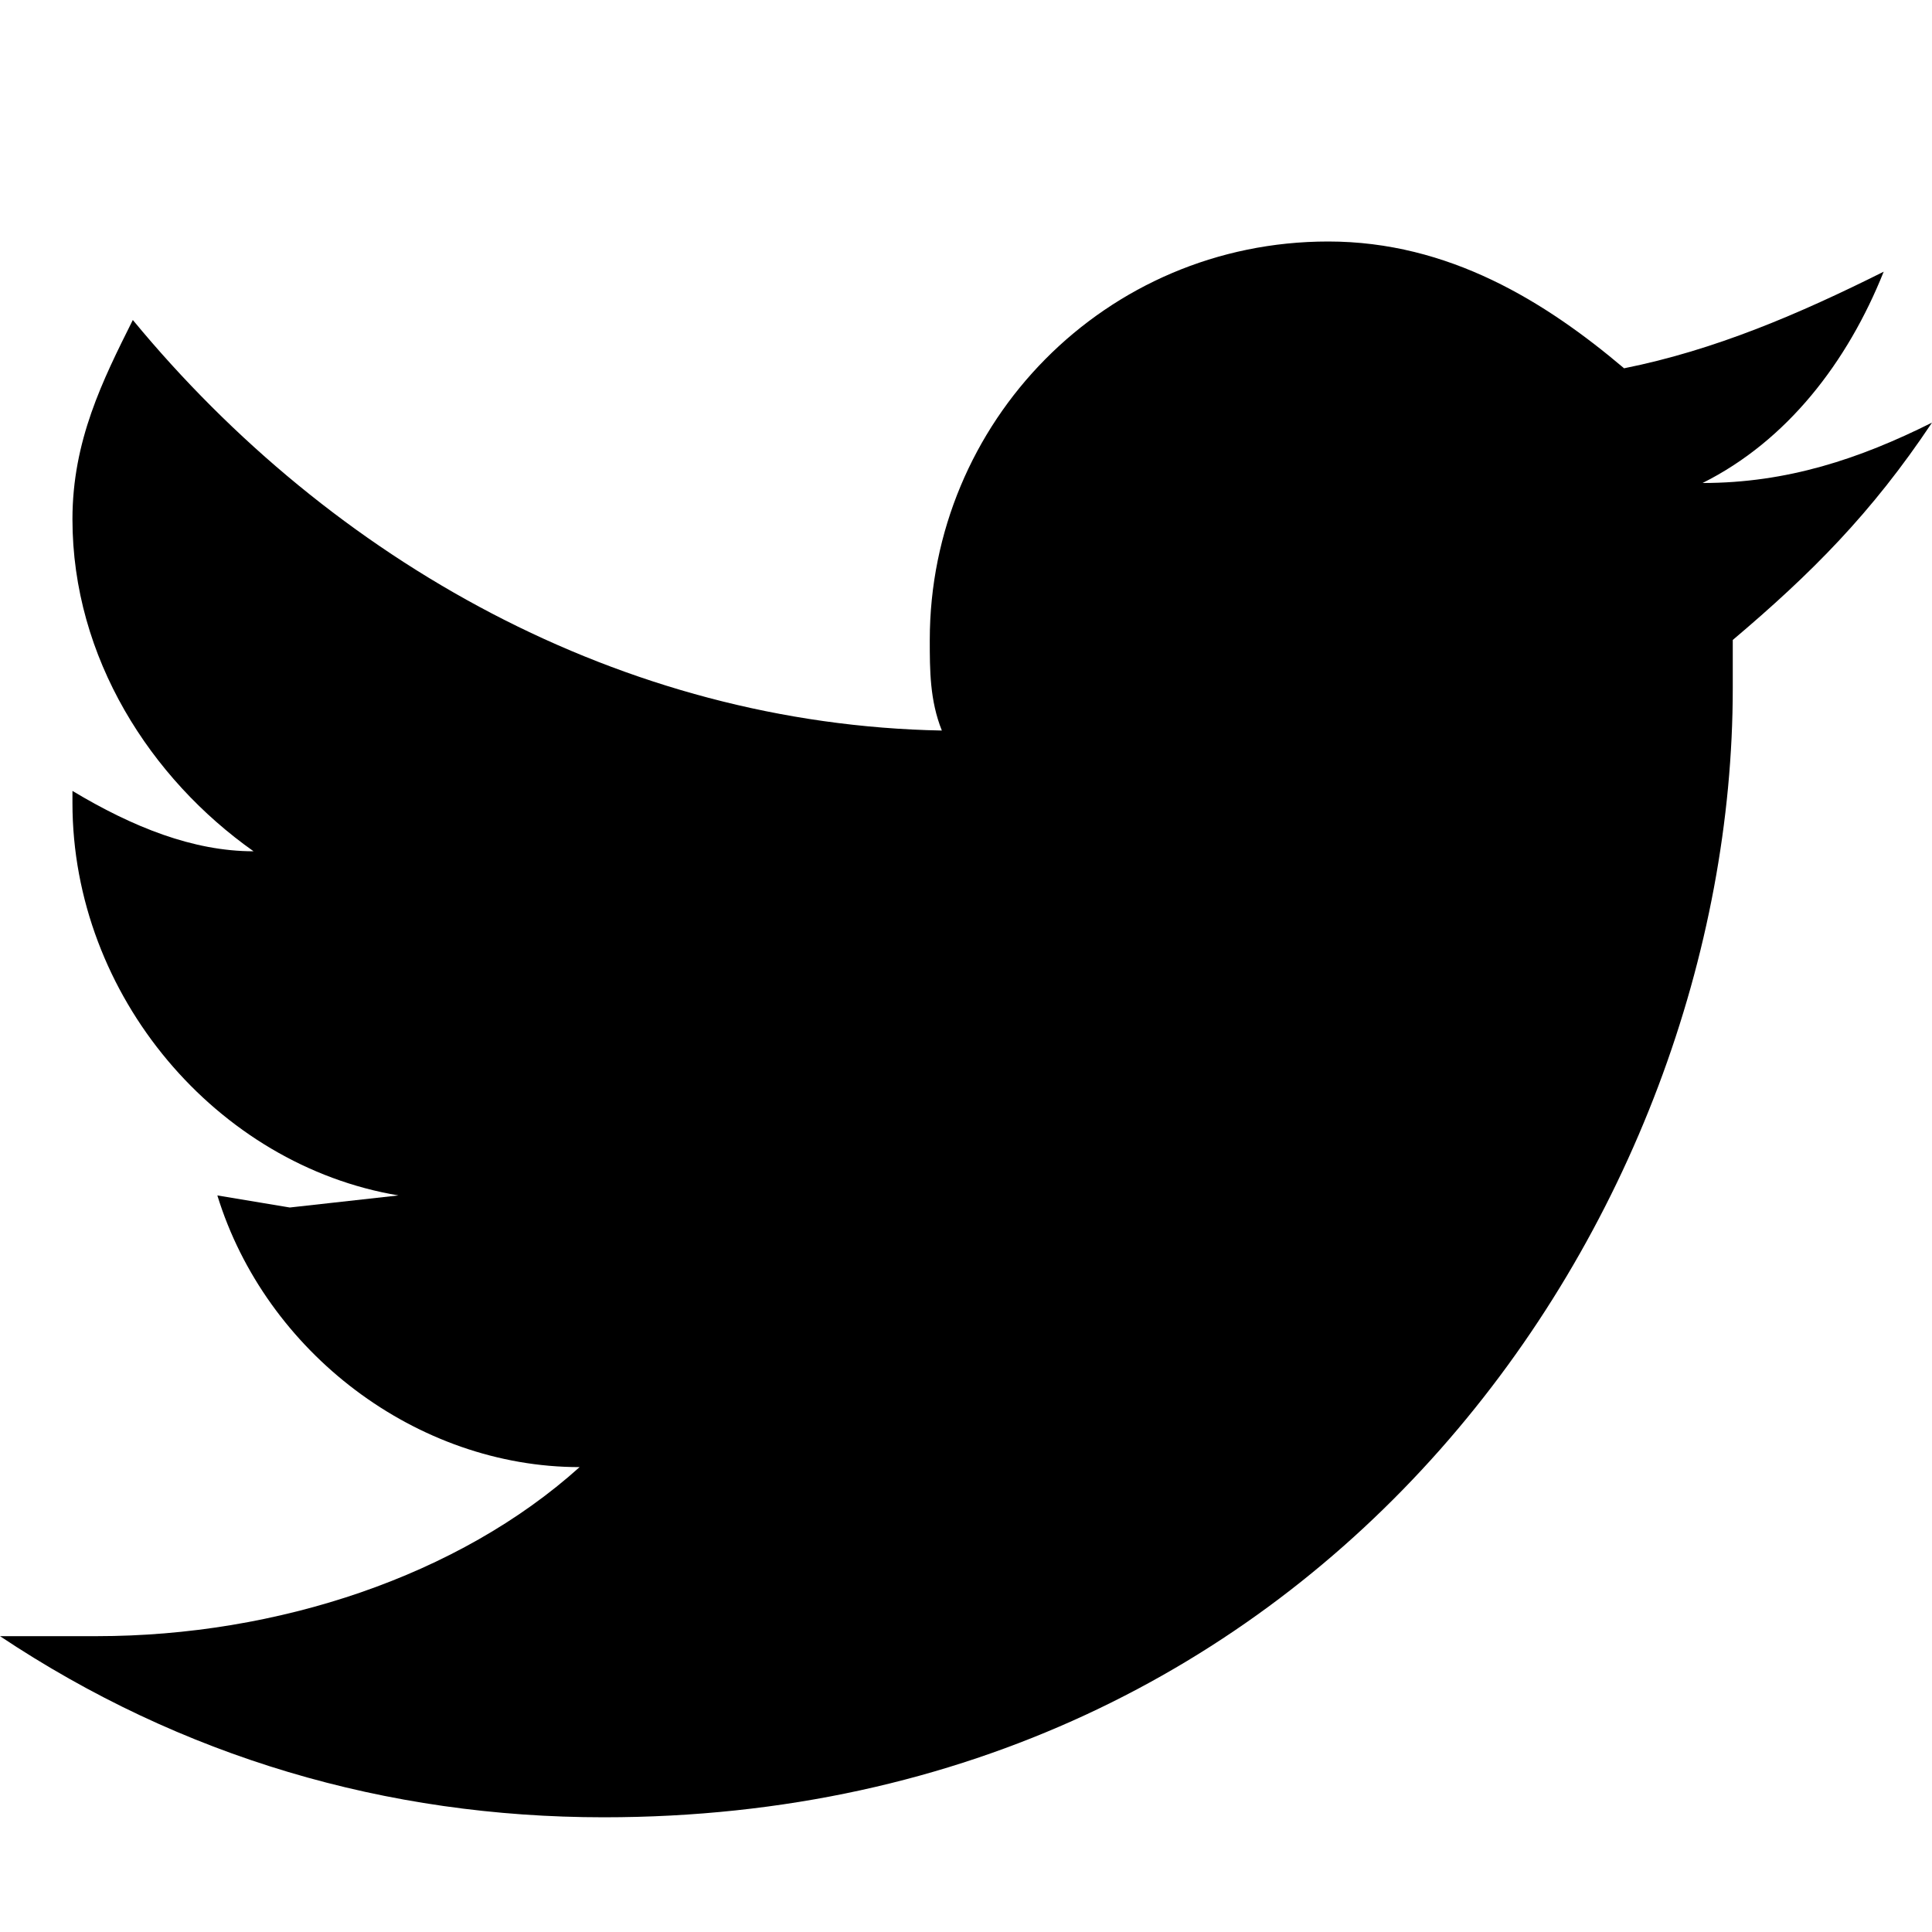
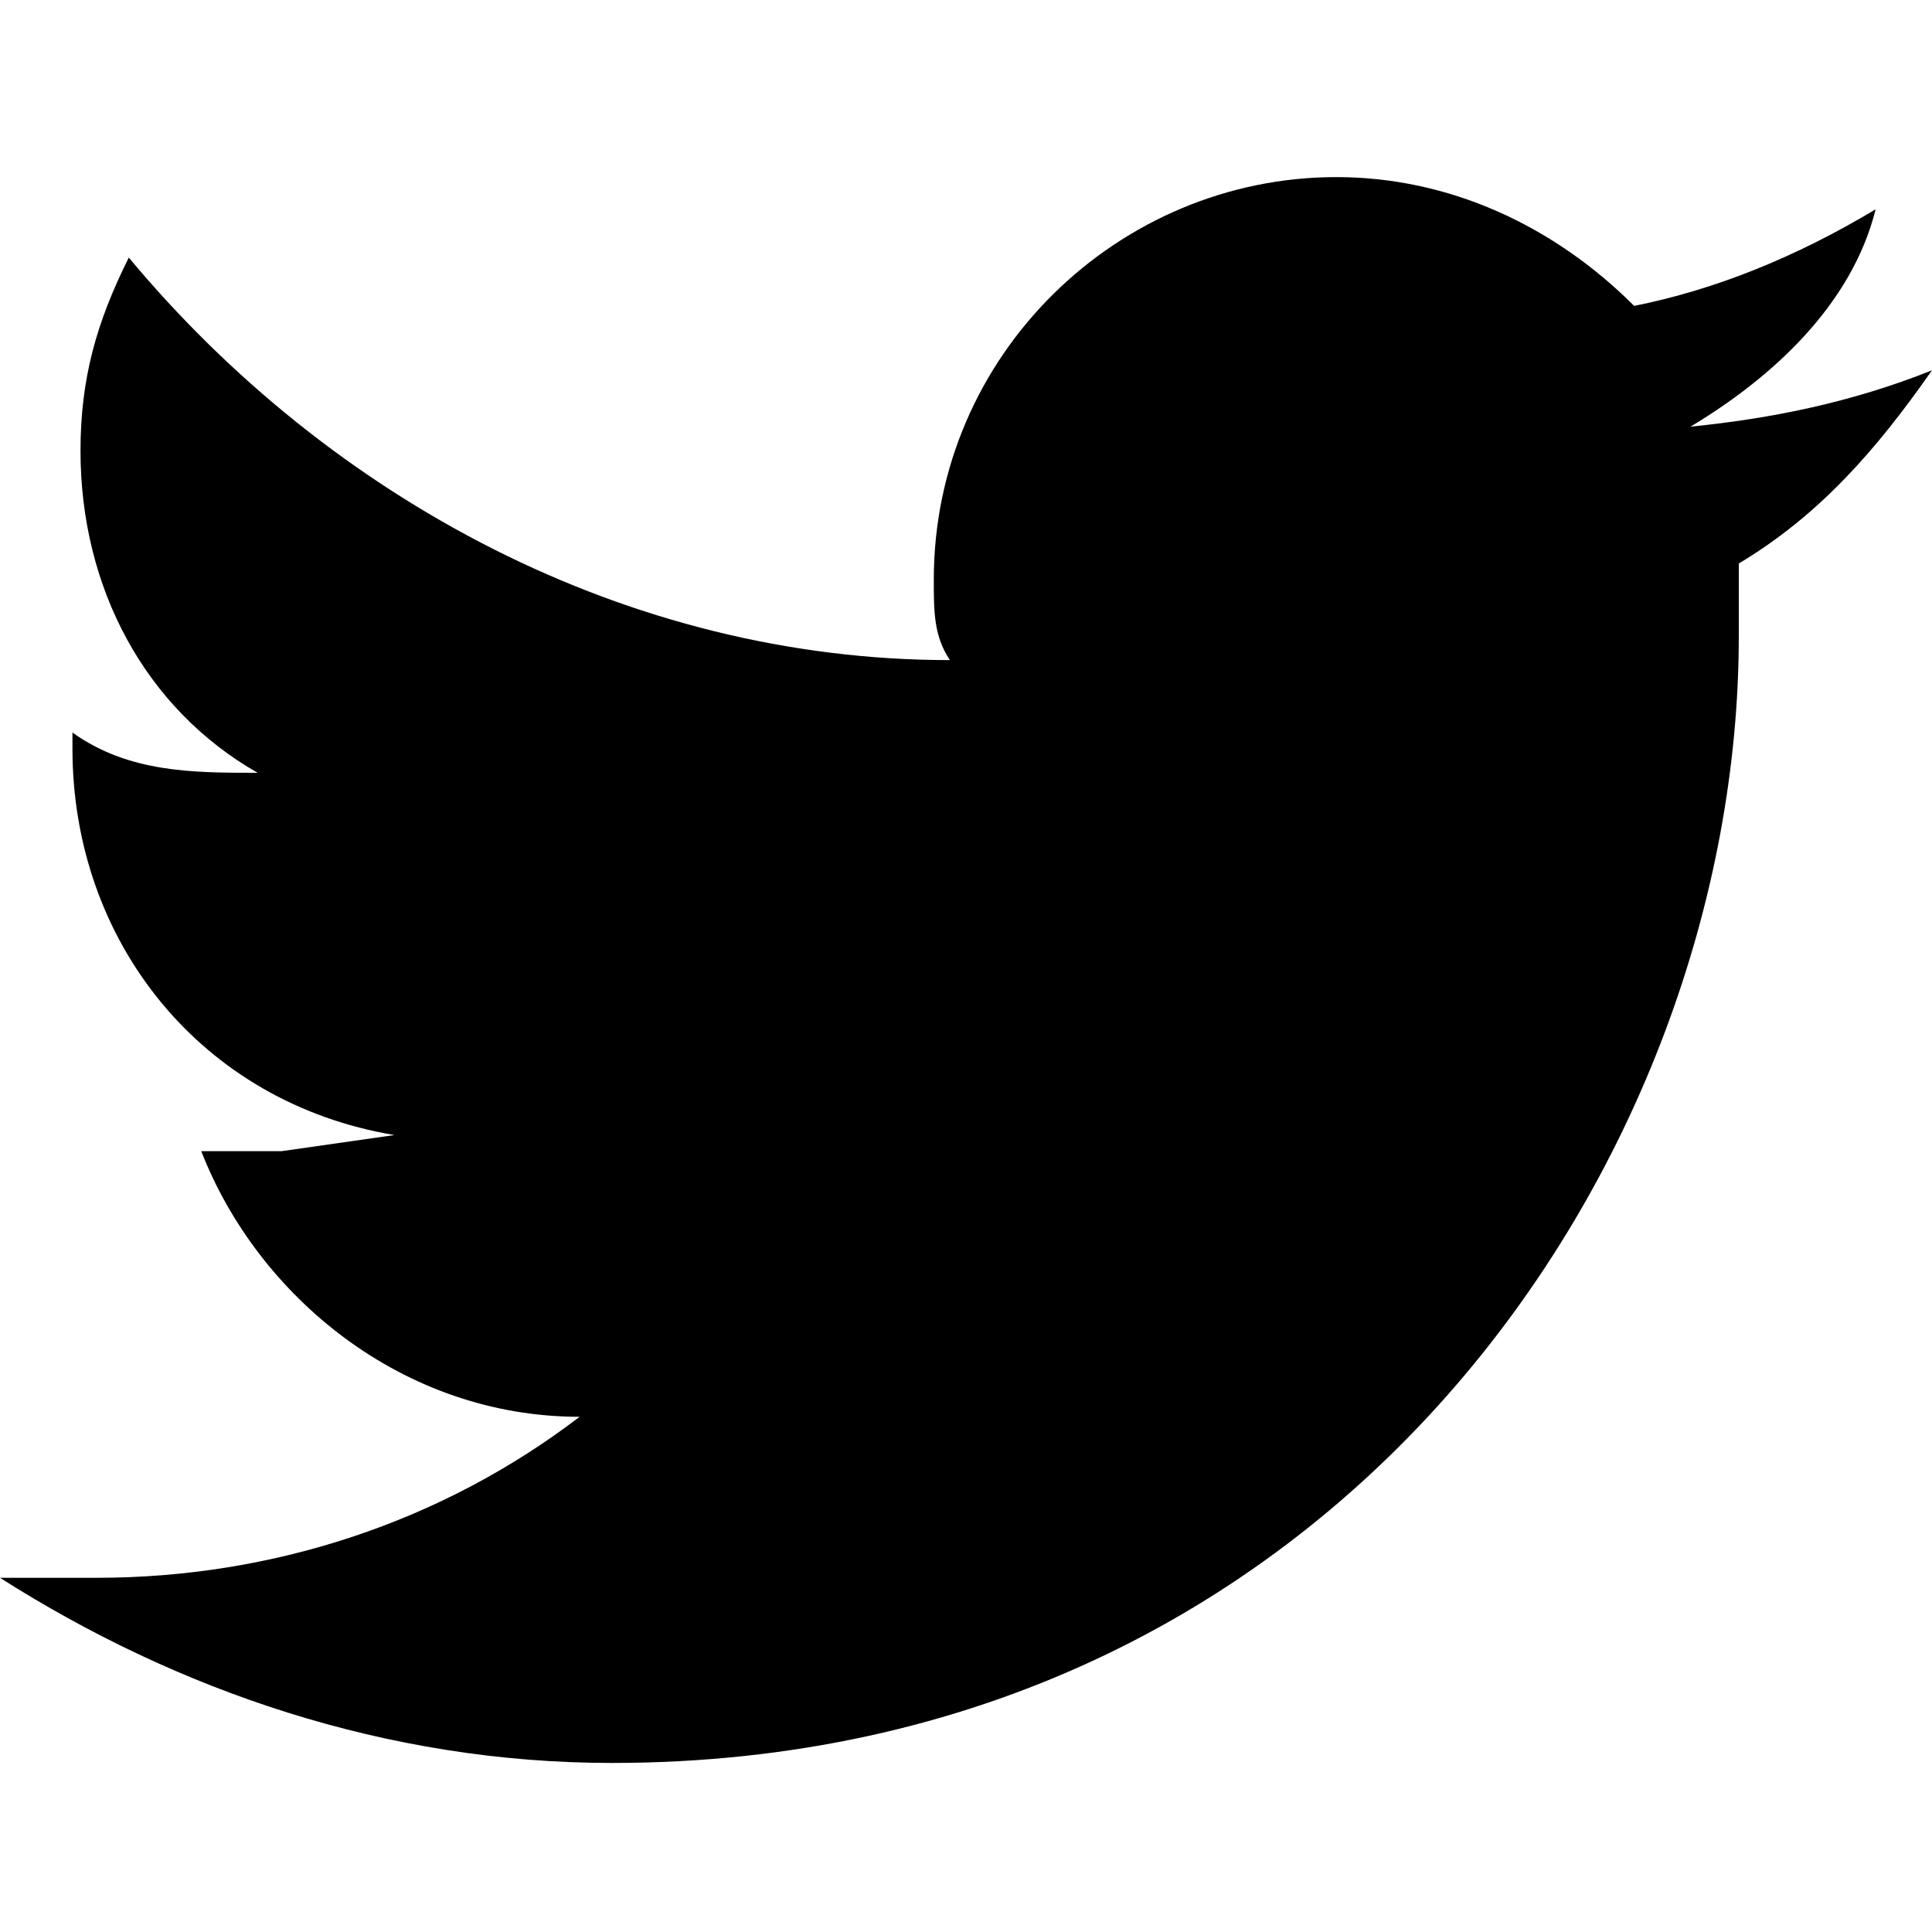
- <svg xmlns="http://www.w3.org/2000/svg" width="32" height="32" viewBox="0 0 32 32">
-   <path d="M32 7c-1.2.6-2.4 1-3.8 1 1.4-.7 2.4-2 3-3.5-1.4.7-2.8 1.3-4.3 1.6C25.6 5 24 4 22 4c-3.7 0-6.6 3-6.6 6.6 0 .5 0 1 .2 1.5C10.3 12 5.5 9.3 2.2 5.3c-.5 1-1 2-1 3.3 0 2.3 1.3 4.3 3 5.5-1 0-2-.4-3-1v.2c0 3.2 2.4 6 5.4 6.5l-1.8.2-1.2-.2c.8 2.6 3.3 4.5 6 4.5-2 1.8-5 2.8-8 2.8H0c3 2 6.4 3 10 3 12 0 18.7-10 18.7-18.7v-.8C30 9.5 31 8.5 32 7z" />
+ <svg xmlns="http://www.w3.org/2000/svg" width="24" height="24" viewBox="0 0 24 24">
+   <path d="M24 4.6c-1 .4-2 .6-3 .7 1-.6 2-1.5 2.3-2.7-1 .6-2 1-3 1.2-1-1-2.3-1.6-3.7-1.6-2.7 0-5 2.2-5 5 0 .4 0 .7.2 1-4 0-7.7-2-10.2-5C1.2 4 1 4.7 1 5.6c0 1.7.8 3.2 2.2 4-.8 0-1.6 0-2.3-.5v.2c0 2.4 1.6 4.4 4 4.8l-1.4.2h-1c.7 1.8 2.5 3.3 4.7 3.3-1.7 1.3-3.8 2-6 2H0c2.2 1.4 4.8 2.3 7.6 2.3 9 0 14-7.5 14-14V7c1-.6 1.7-1.4 2.4-2.4z" />
</svg>
